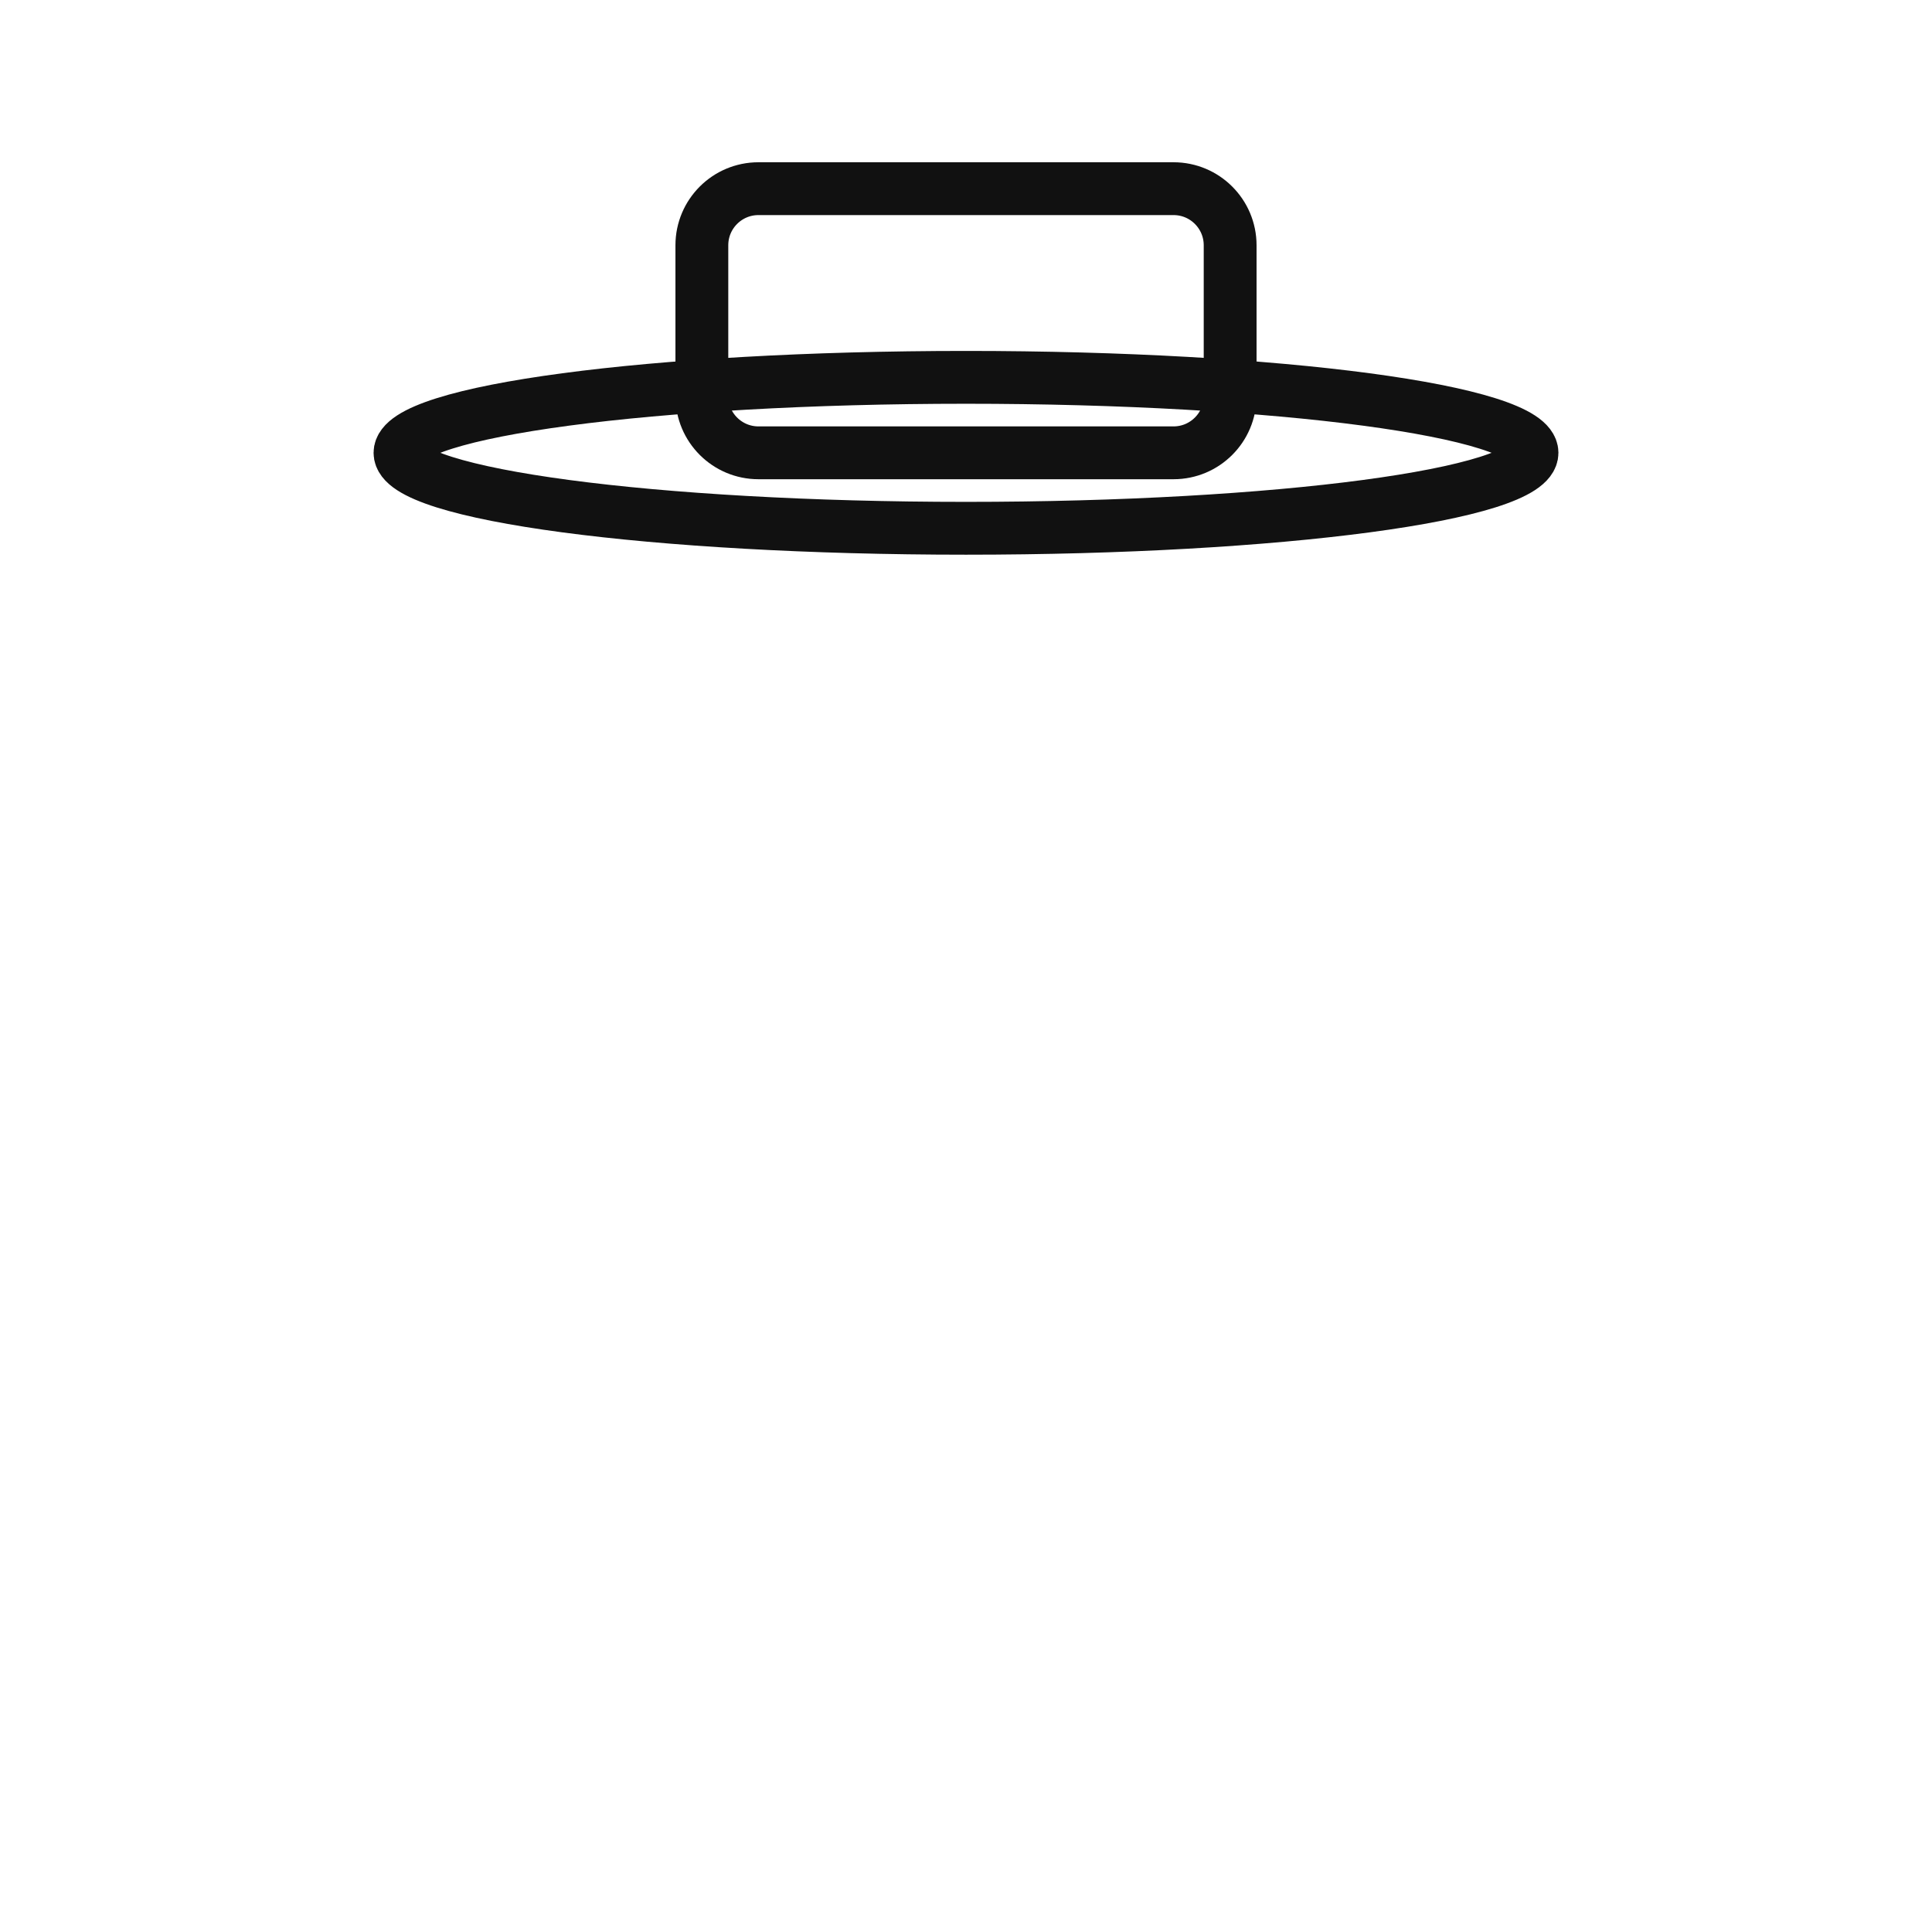
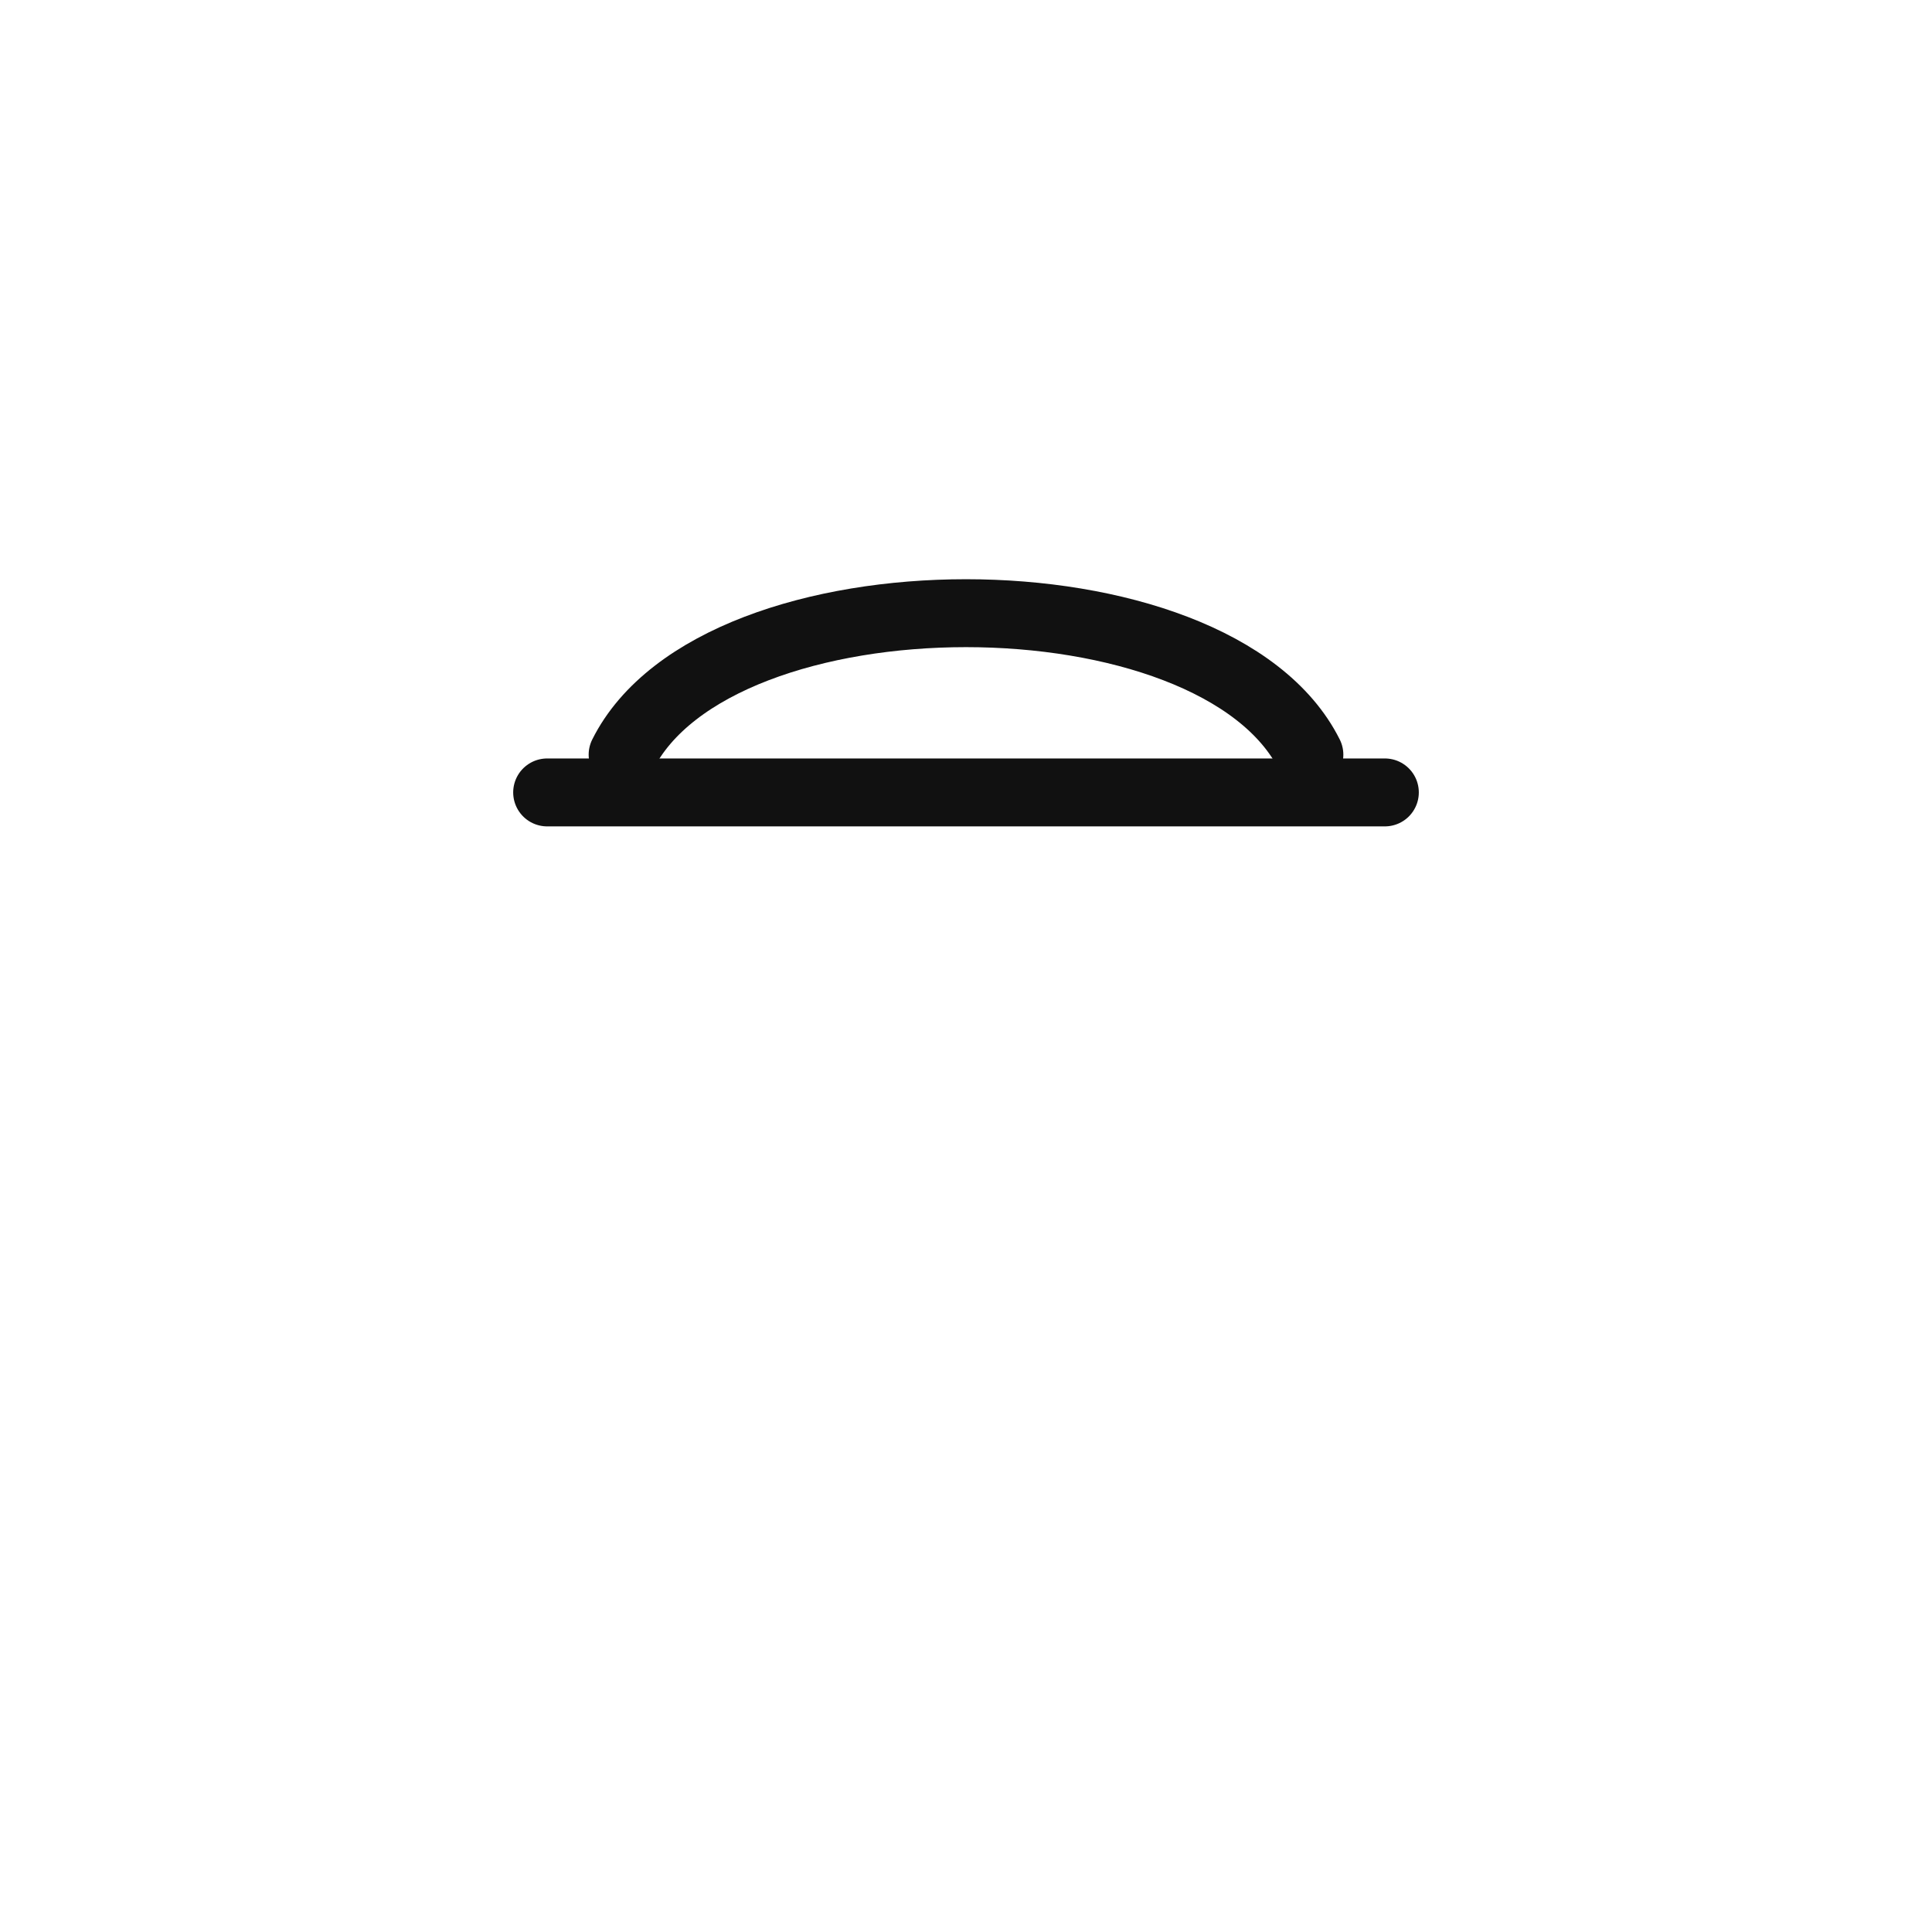
<svg xmlns="http://www.w3.org/2000/svg" width="512" height="512" viewBox="0 0 512 512">
-   <ellipse cx="256" cy="120" rx="150" ry="20" fill="none" stroke="#111" stroke-width="14" />
-   <rect x="186" y="50" width="140" height="70" rx="15" fill="none" stroke="#111" stroke-width="14" />
+   <g stroke="#111" stroke-width="18" stroke-linecap="round" stroke-linejoin="round" fill="none">
+     <path d="M165 200 C190 150, 322 150, 347 200" />
+     <path d="M145 210 L367 210" />
+   </g>
</svg>
